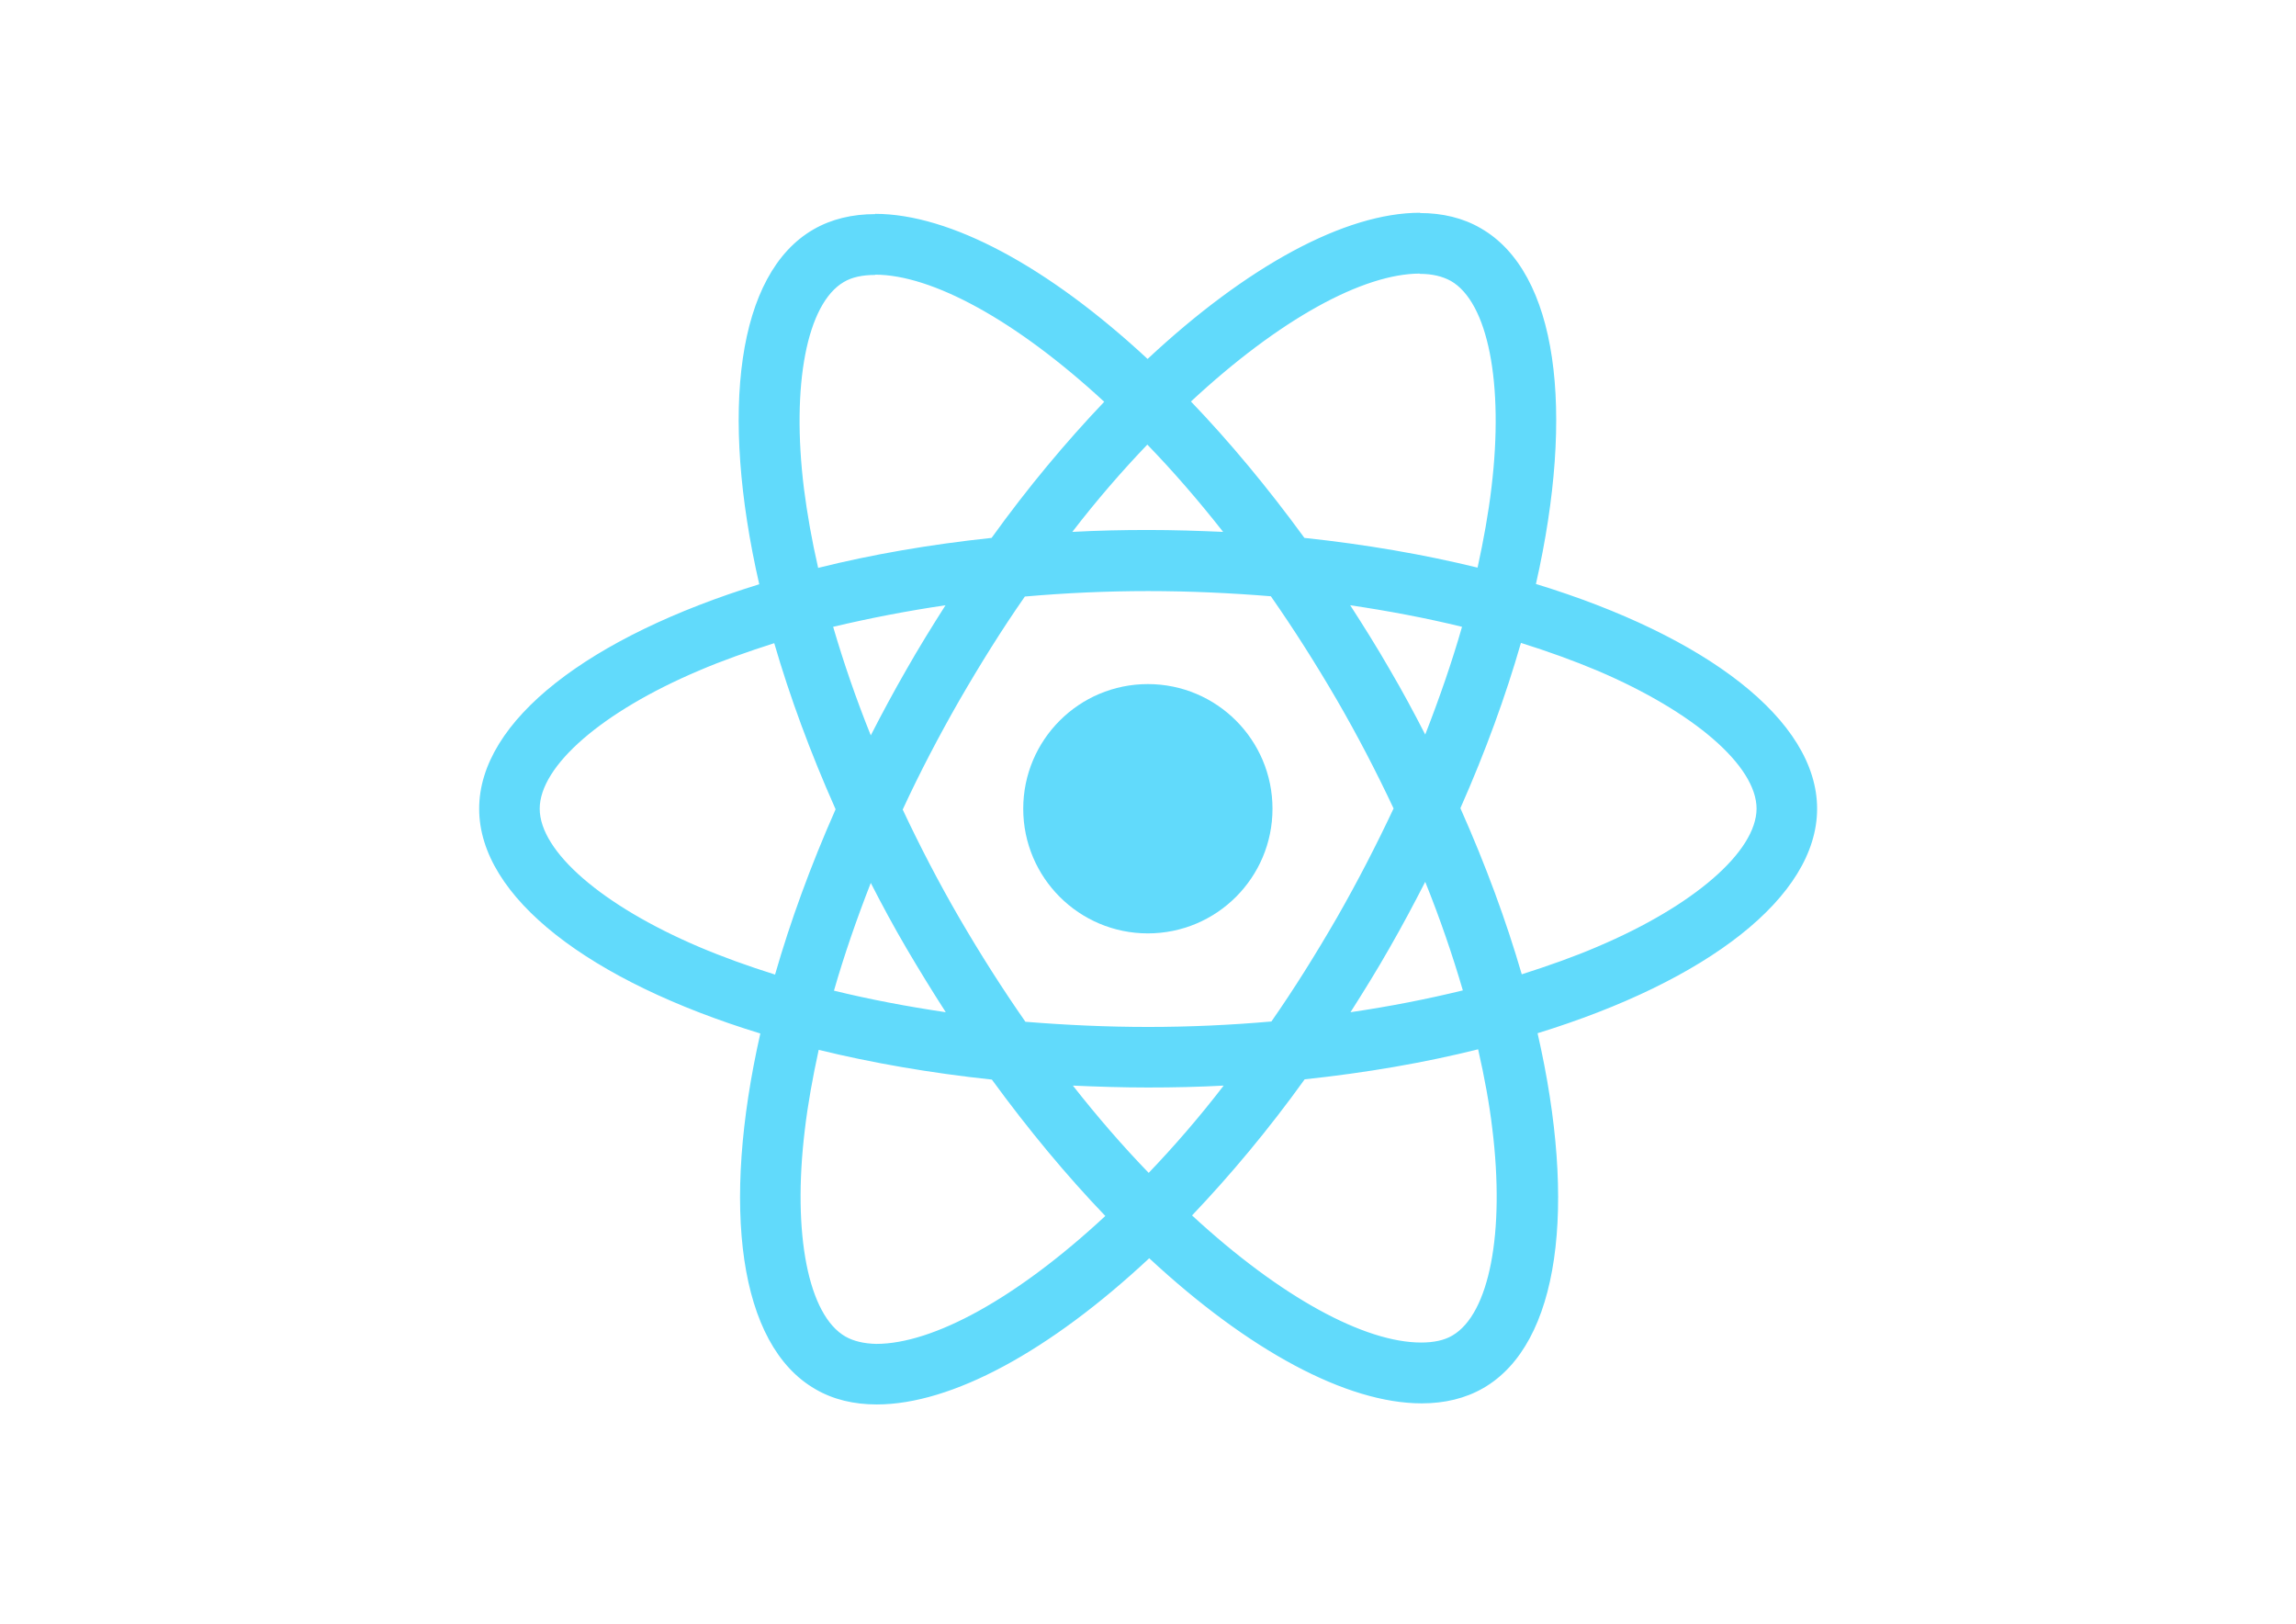
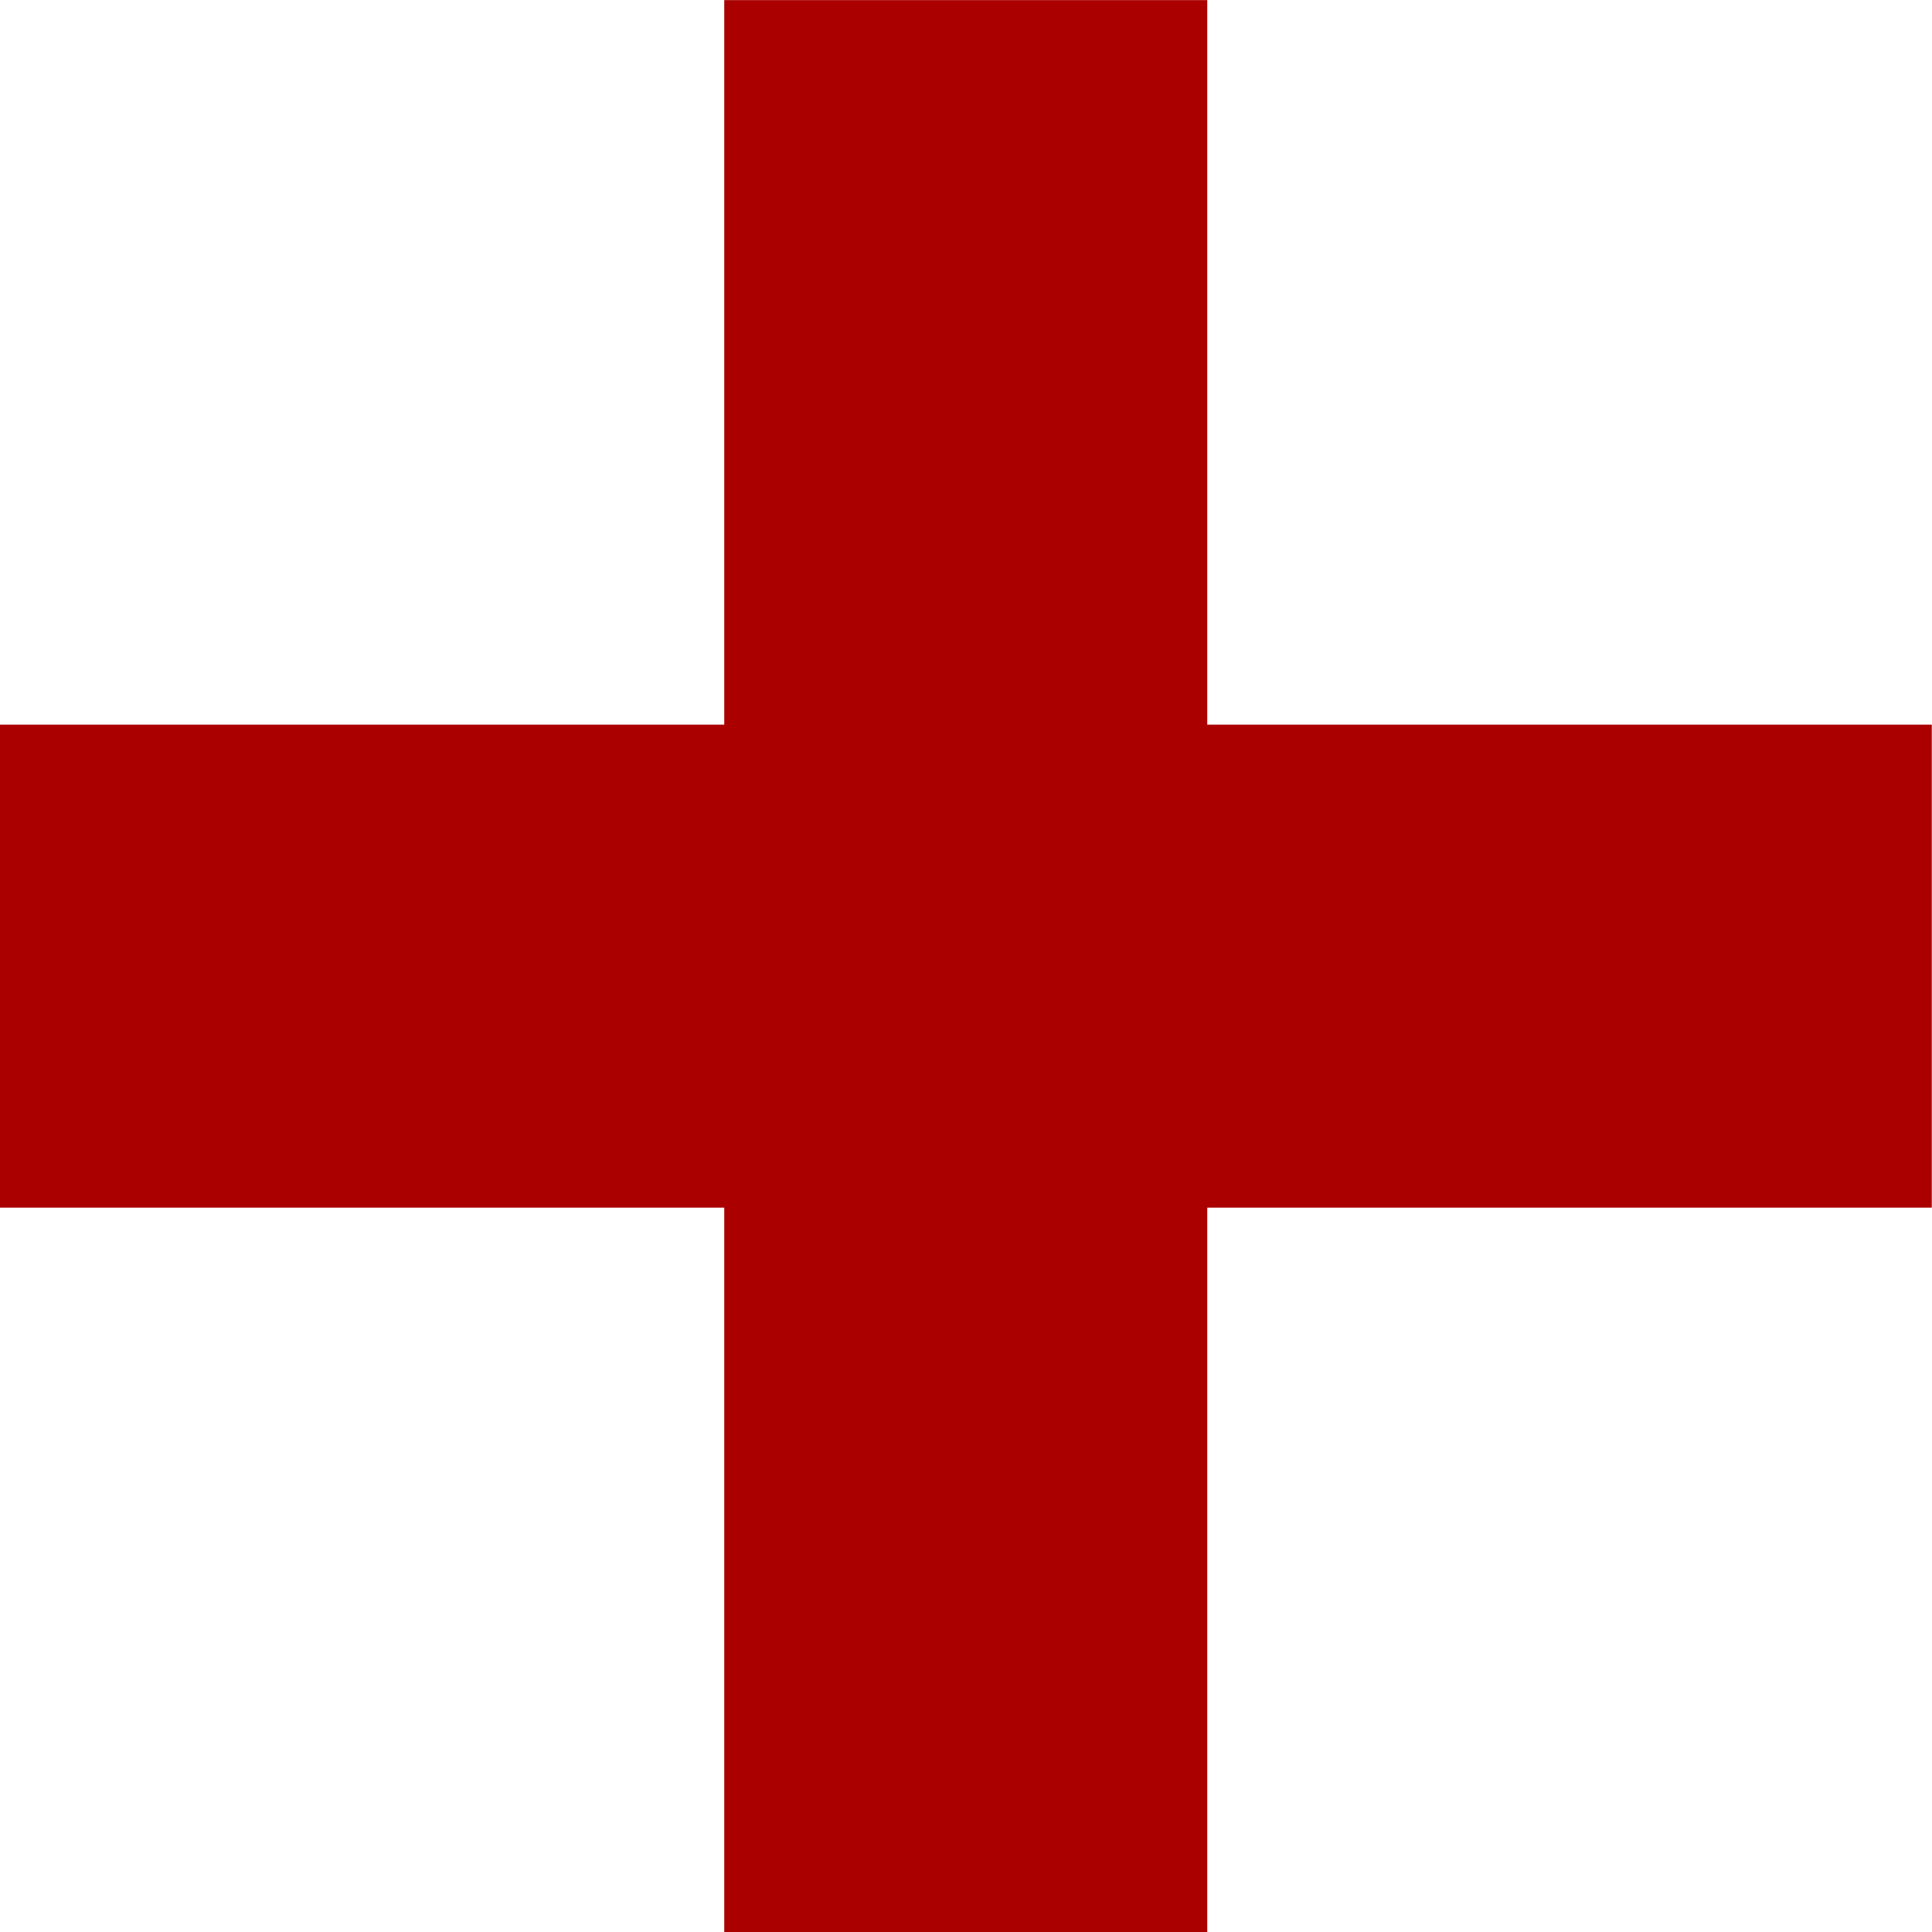
- <svg xmlns="http://www.w3.org/2000/svg" viewBox="0 0 841.9 595.3">
-   <g fill="#61DAFB">
-     <path d="M666.3 296.5c0-32.5-40.7-63.3-103.1-82.4 14.4-63.6 8-114.2-20.2-130.4-6.5-3.8-14.1-5.6-22.4-5.6v22.3c4.6 0 8.3.9 11.4 2.6 13.6 7.8 19.5 37.5 14.9 75.7-1.1 9.4-2.9 19.3-5.1 29.4-19.6-4.8-41-8.5-63.5-10.9-13.5-18.5-27.5-35.3-41.6-50 32.6-30.3 63.2-46.9 84-46.9V78c-27.5 0-63.5 19.6-99.9 53.6-36.4-33.8-72.4-53.2-99.9-53.2v22.3c20.7 0 51.4 16.5 84 46.6-14 14.7-28 31.4-41.3 49.9-22.6 2.4-44 6.1-63.6 11-2.3-10-4-19.7-5.2-29-4.7-38.2 1.1-67.9 14.6-75.8 3-1.8 6.9-2.6 11.5-2.6V78.5c-8.4 0-16 1.8-22.6 5.6-28.1 16.2-34.4 66.7-19.9 130.1-62.2 19.2-102.7 49.9-102.7 82.3 0 32.5 40.7 63.3 103.1 82.4-14.4 63.6-8 114.2 20.2 130.4 6.5 3.8 14.1 5.6 22.5 5.6 27.5 0 63.5-19.6 99.9-53.6 36.4 33.8 72.4 53.2 99.9 53.2 8.4 0 16-1.8 22.6-5.6 28.1-16.2 34.4-66.7 19.9-130.1 62-19.1 102.5-49.9 102.5-82.3zm-130.2-66.7c-3.7 12.9-8.3 26.2-13.5 39.5-4.1-8-8.4-16-13.1-24-4.6-8-9.5-15.8-14.4-23.4 14.2 2.1 27.9 4.7 41 7.9zm-45.8 106.5c-7.8 13.5-15.8 26.3-24.1 38.2-14.9 1.3-30 2-45.2 2-15.1 0-30.2-.7-45-1.9-8.3-11.9-16.4-24.6-24.2-38-7.6-13.1-14.5-26.4-20.8-39.8 6.2-13.4 13.2-26.8 20.7-39.9 7.8-13.5 15.8-26.3 24.1-38.2 14.9-1.3 30-2 45.2-2 15.1 0 30.2.7 45 1.9 8.3 11.9 16.4 24.6 24.2 38 7.6 13.1 14.5 26.4 20.8 39.8-6.3 13.4-13.2 26.8-20.7 39.9zm32.3-13c5.4 13.4 10 26.8 13.8 39.8-13.1 3.2-26.9 5.9-41.2 8 4.9-7.7 9.8-15.6 14.4-23.7 4.6-8 8.9-16.1 13-24.1zM421.2 430c-9.3-9.6-18.6-20.3-27.8-32 9 .4 18.2.7 27.5.7 9.4 0 18.7-.2 27.8-.7-9 11.7-18.3 22.4-27.5 32zm-74.4-58.9c-14.2-2.1-27.9-4.7-41-7.9 3.7-12.9 8.3-26.2 13.5-39.5 4.1 8 8.4 16 13.1 24 4.7 8 9.5 15.8 14.4 23.4zM420.7 163c9.3 9.6 18.6 20.3 27.8 32-9-.4-18.2-.7-27.5-.7-9.4 0-18.7.2-27.8.7 9-11.7 18.3-22.4 27.5-32zm-74 58.9c-4.9 7.7-9.8 15.6-14.4 23.7-4.6 8-8.9 16-13 24-5.4-13.4-10-26.8-13.8-39.8 13.1-3.1 26.9-5.8 41.2-7.9zm-90.5 125.2c-35.4-15.1-58.3-34.9-58.3-50.6 0-15.7 22.9-35.6 58.3-50.6 8.6-3.7 18-7 27.7-10.1 5.7 19.6 13.2 40 22.5 60.9-9.2 20.8-16.6 41.1-22.2 60.6-9.9-3.1-19.3-6.5-28-10.2zM310 490c-13.6-7.8-19.5-37.5-14.9-75.7 1.1-9.4 2.9-19.3 5.1-29.4 19.6 4.8 41 8.5 63.5 10.9 13.5 18.5 27.5 35.3 41.6 50-32.6 30.3-63.2 46.9-84 46.9-4.5-.1-8.3-1-11.3-2.7zm237.2-76.2c4.7 38.2-1.1 67.9-14.6 75.8-3 1.8-6.9 2.6-11.5 2.6-20.7 0-51.4-16.5-84-46.6 14-14.7 28-31.4 41.3-49.9 22.6-2.4 44-6.1 63.6-11 2.3 10.1 4.1 19.8 5.2 29.1zm38.5-66.7c-8.6 3.7-18 7-27.7 10.1-5.7-19.6-13.2-40-22.5-60.9 9.2-20.8 16.6-41.1 22.2-60.6 9.9 3.1 19.3 6.5 28.1 10.2 35.4 15.1 58.3 34.9 58.3 50.6-.1 15.7-23 35.6-58.4 50.6zM320.8 78.4z" />
-     <circle cx="420.9" cy="296.5" r="45.7" />
-     <path d="M520.5 78.1z" />
+ <svg xmlns="http://www.w3.org/2000/svg" id="svg2" height="14.111mm" width="14.111mm" version="1.1" viewBox="0 0 50 50">
+   <g id="layer1" transform="translate(-214.29 -510.93)">
+     <g id="g4153" fill="#a00" transform="matrix(.42683 0 0 .42683 122.82 321.51)">
+       <rect id="rect4136" height="29.286" width="117.14" y="487.72" x="214.29" />
+       <rect id="rect4136-1" transform="rotate(90)" height="29.286" width="117.14" y="-287.5" x="443.79" />
+     </g>
  </g>
</svg>
